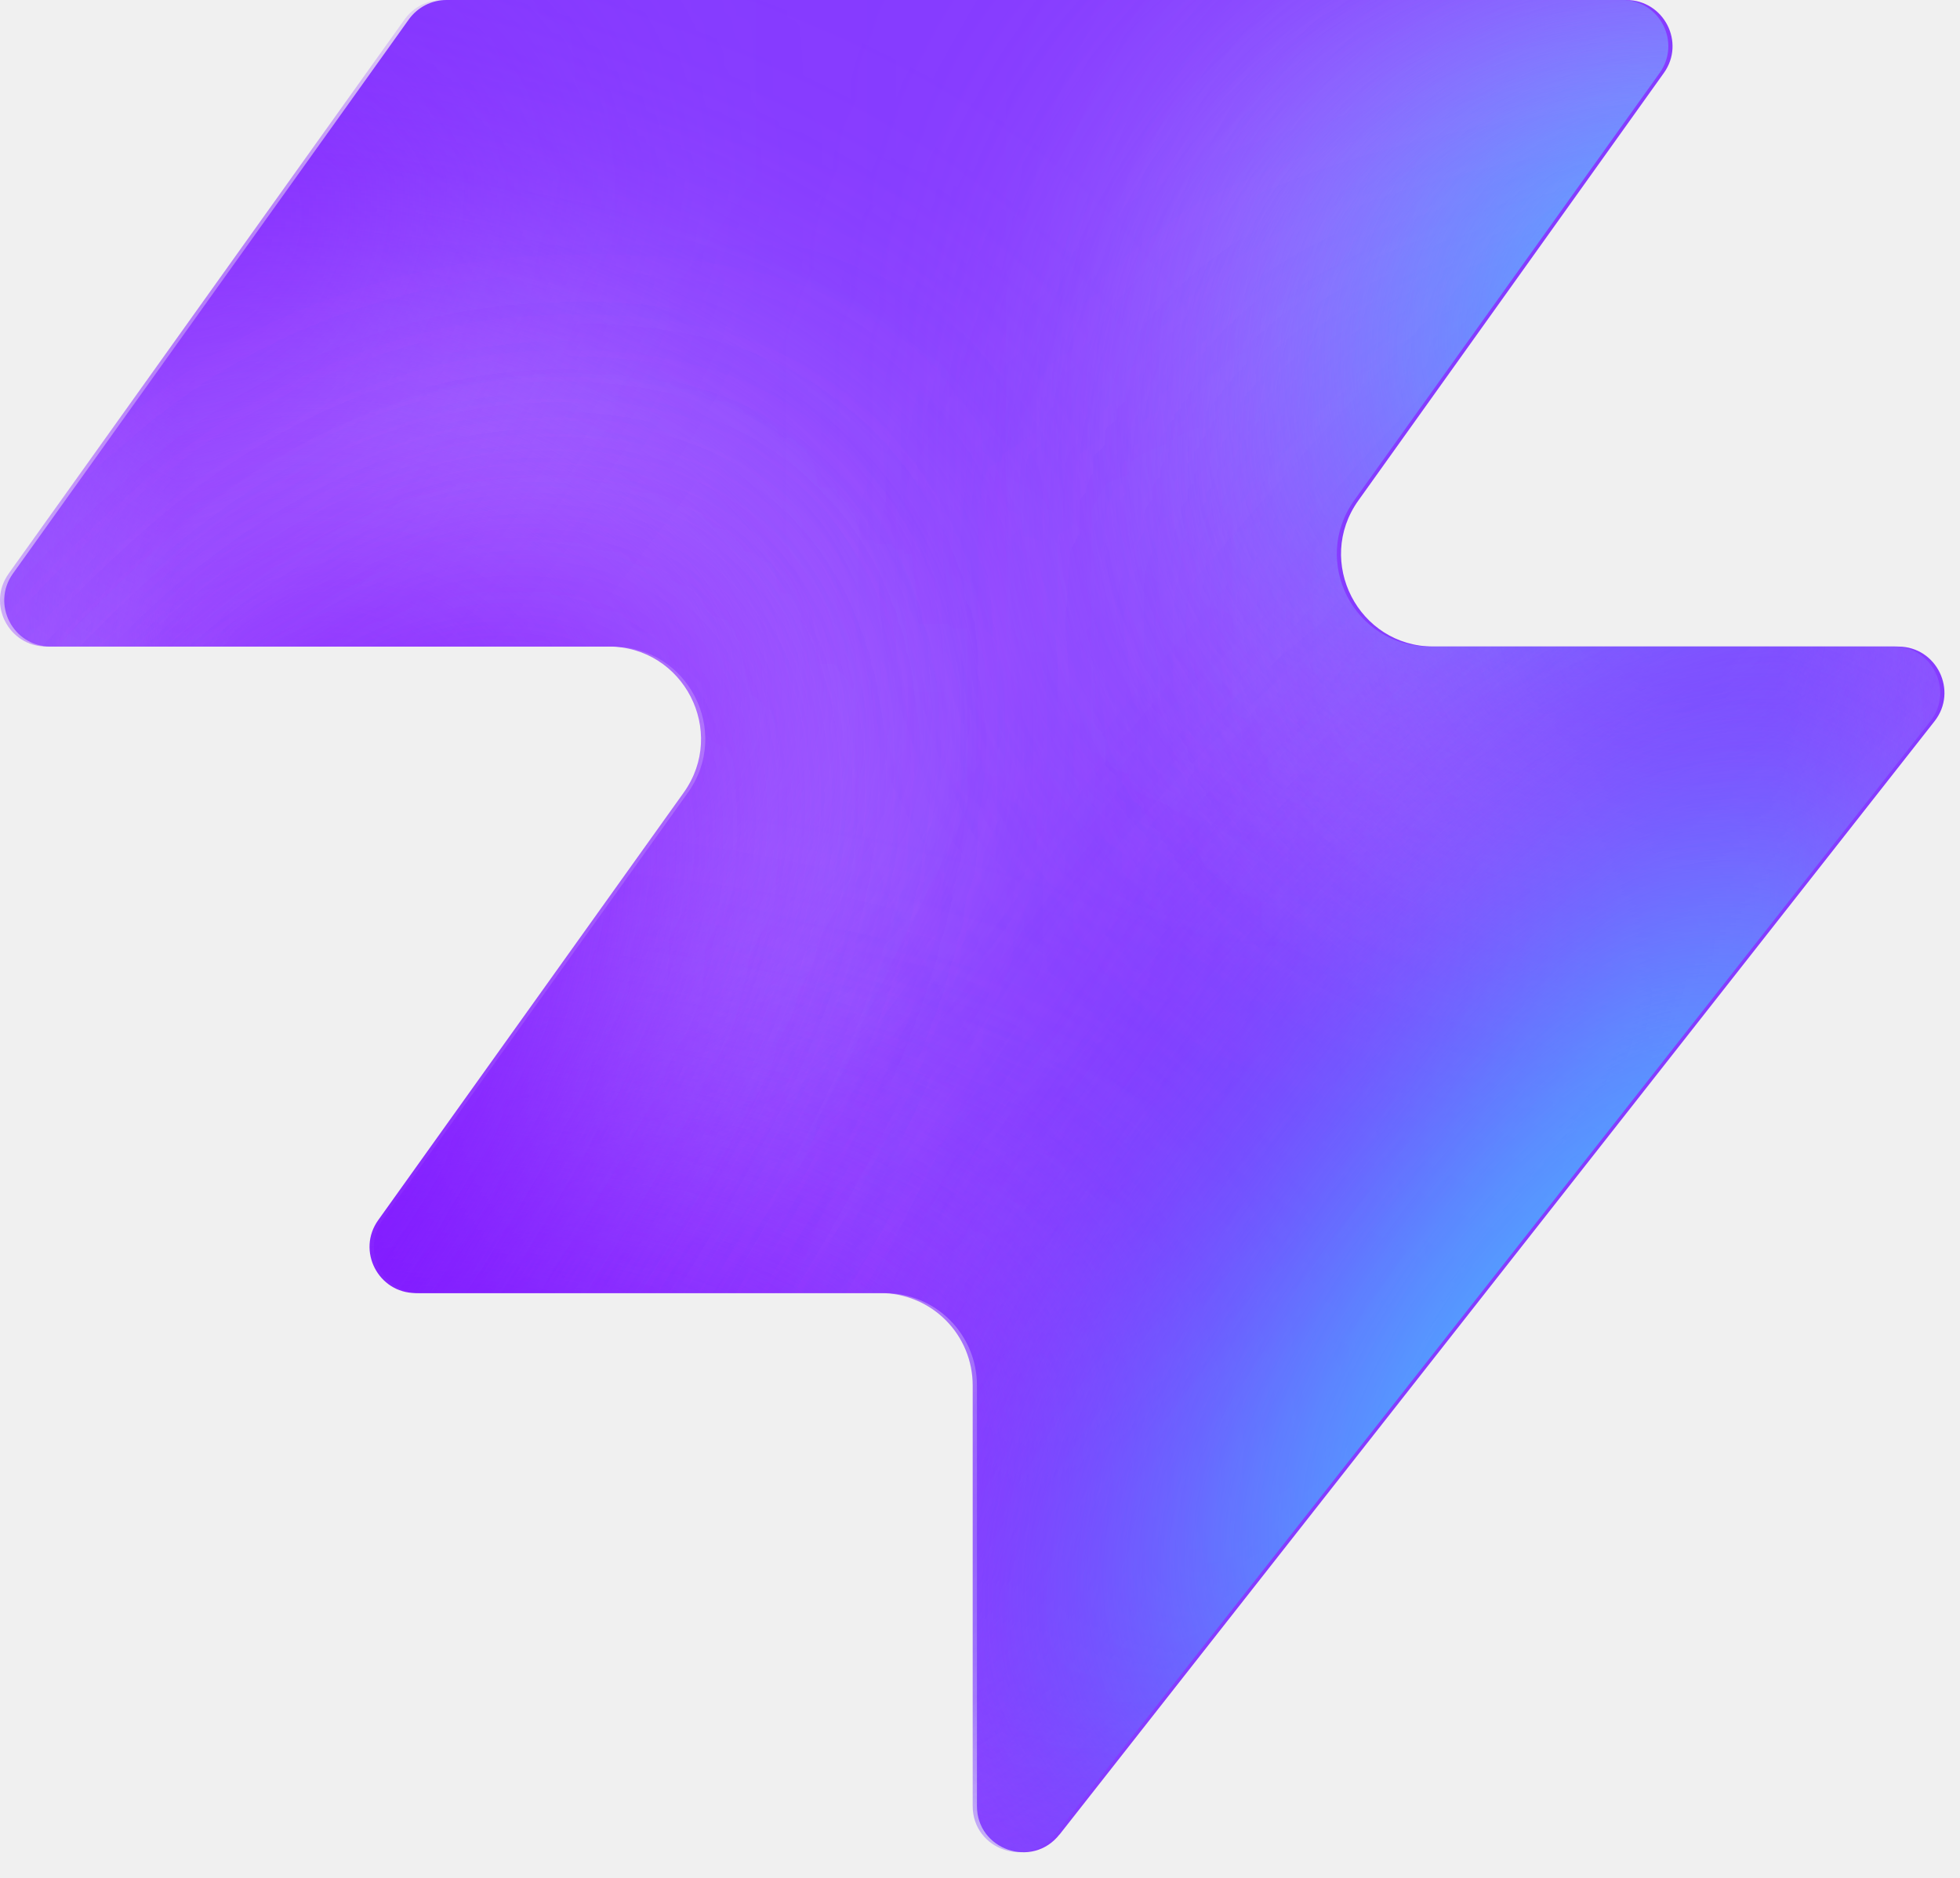
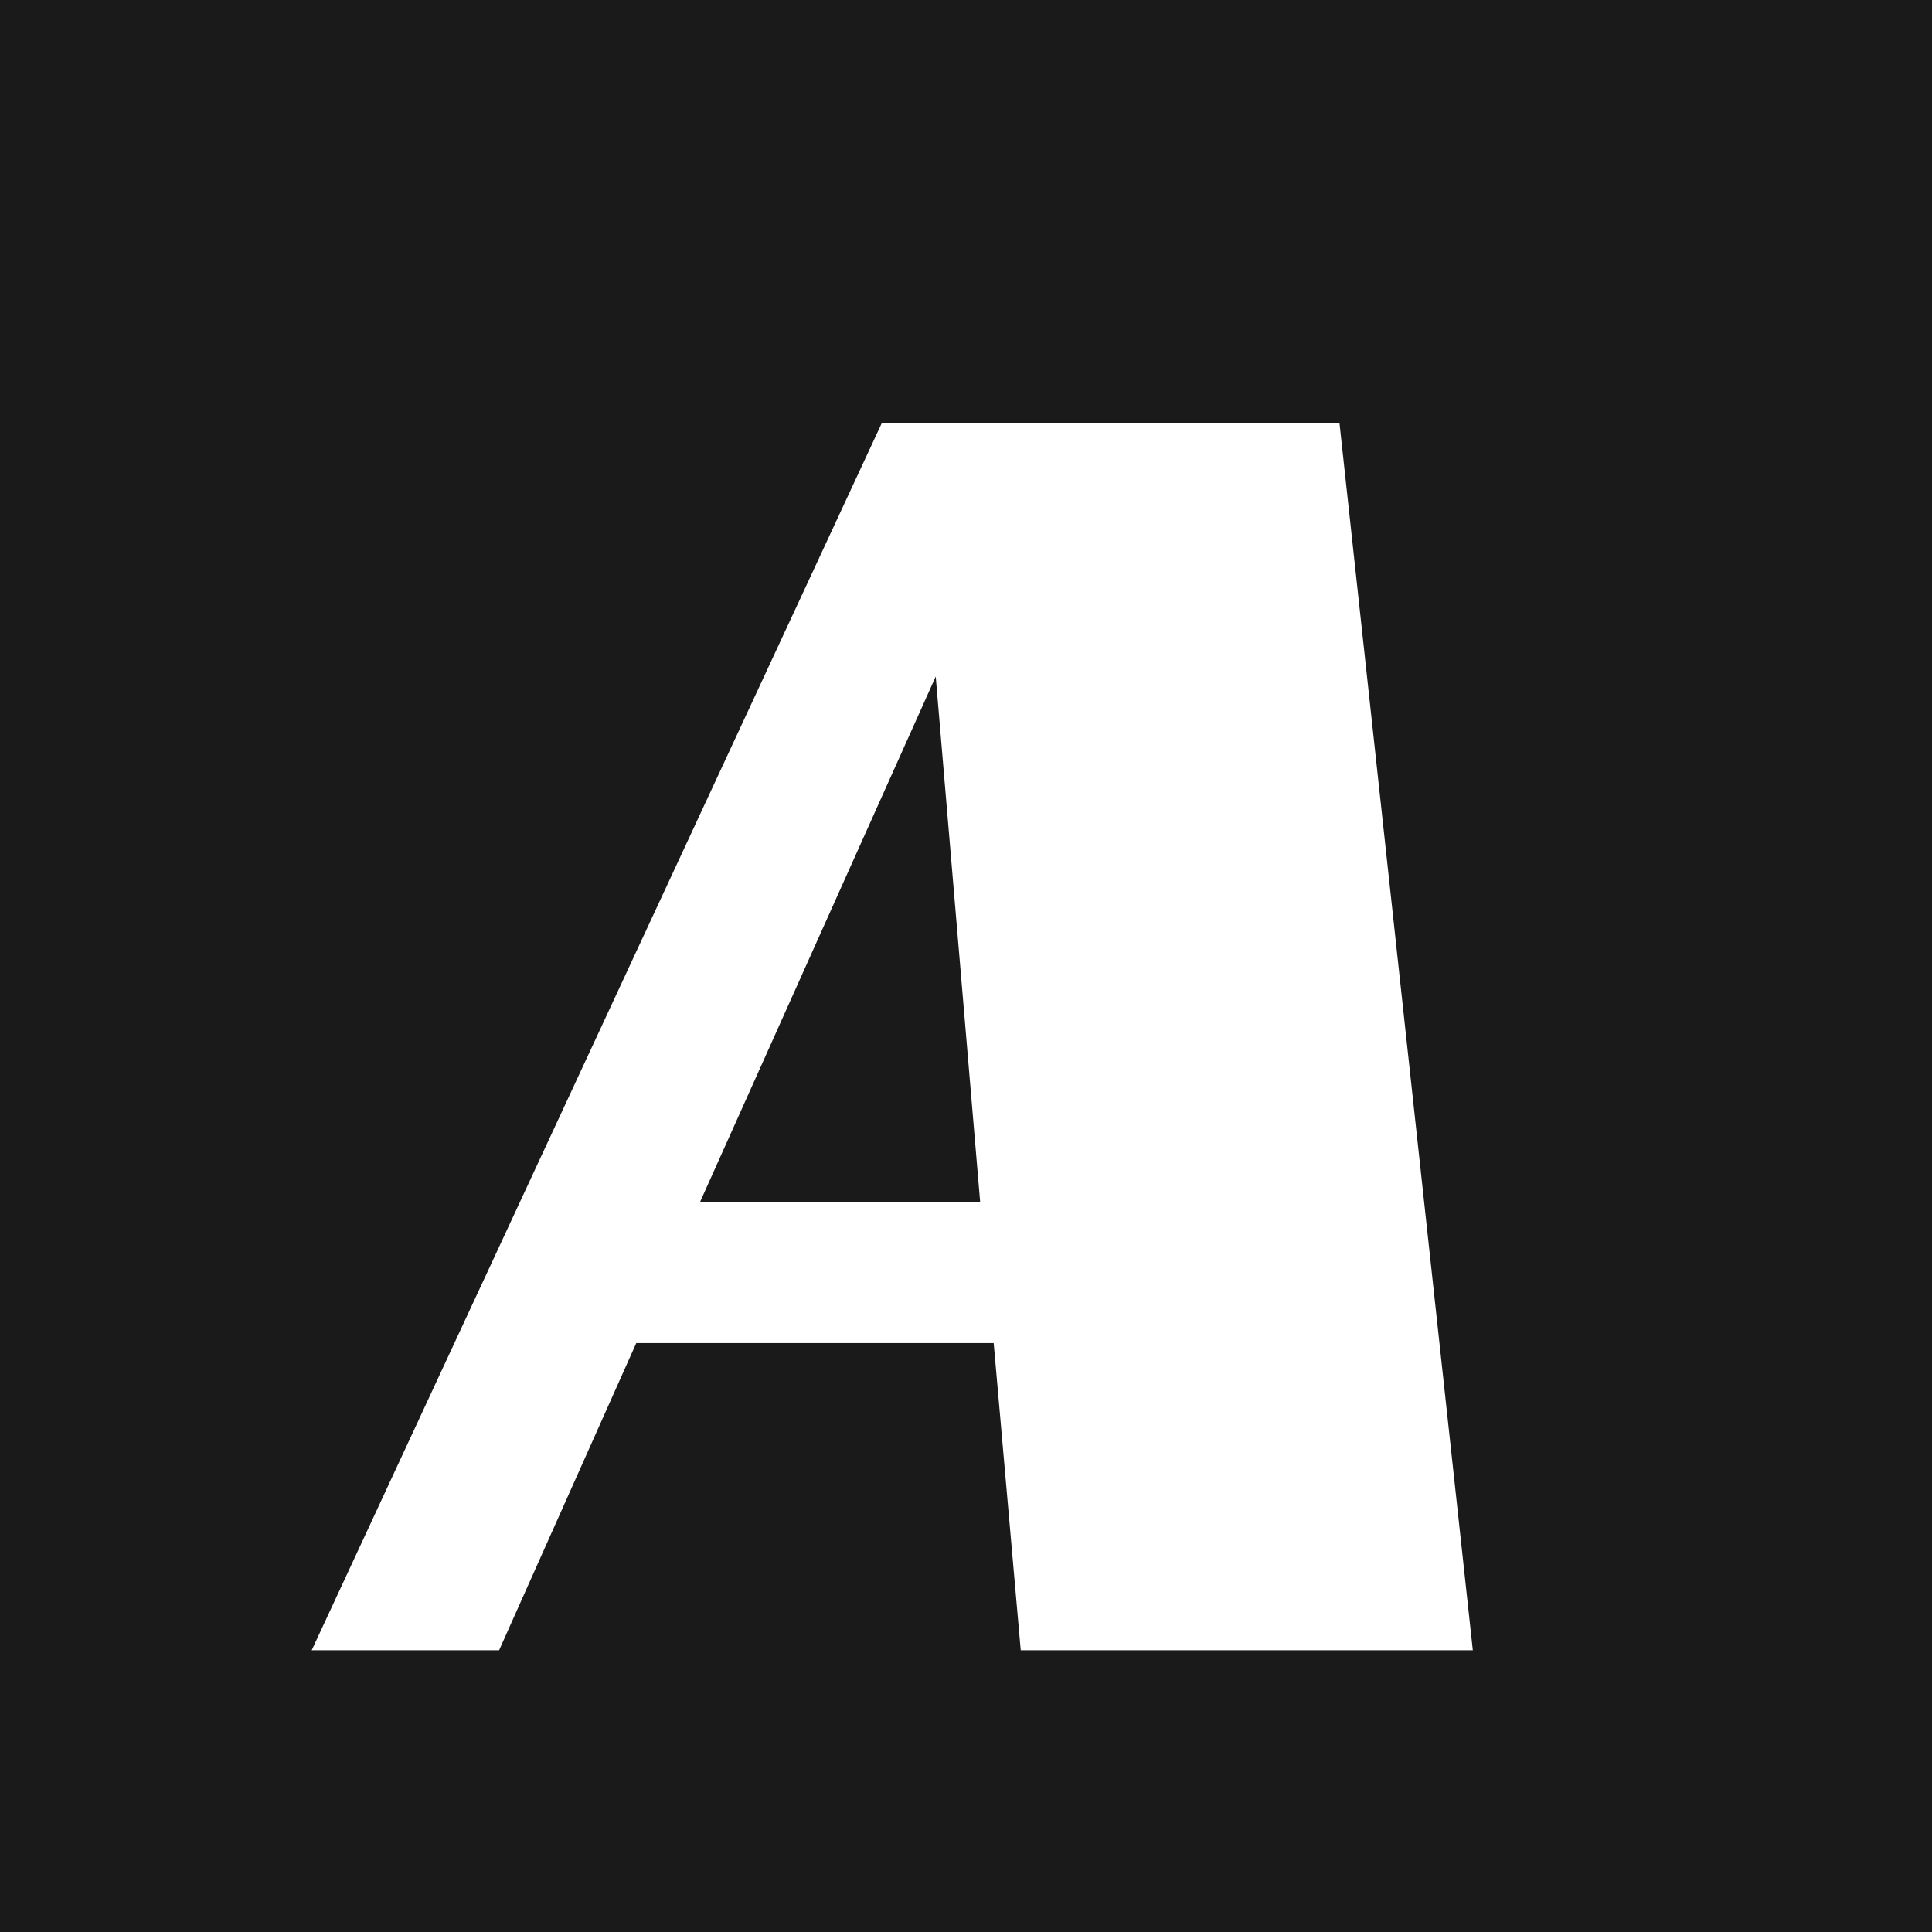
- <svg xmlns="http://www.w3.org/2000/svg" width="48" height="46" fill="none" viewBox="0 0 48 46">
-   <path fill="#863bff" d="M25.946 44.938c-.664.845-2.021.375-2.021-.698V33.937a2.26 2.26 0 0 0-2.262-2.262H10.287c-.92 0-1.456-1.04-.92-1.788l7.48-10.471c1.07-1.497 0-3.578-1.842-3.578H1.237c-.92 0-1.456-1.04-.92-1.788L10.013.474c.214-.297.556-.474.92-.474h28.894c.92 0 1.456 1.04.92 1.788l-7.48 10.471c-1.07 1.498 0 3.579 1.842 3.579h11.377c.943 0 1.473 1.088.89 1.83L25.947 44.94z" style="fill:#863bff;fill:color(display-p3 .525 .23 1);fill-opacity:1" />
-   <mask id="a" width="48" height="46" x="0" y="0" maskUnits="userSpaceOnUse" style="mask-type:alpha">
-     <path fill="#000" d="M25.842 44.938c-.664.844-2.021.375-2.021-.698V33.937a2.26 2.26 0 0 0-2.262-2.262H10.183c-.92 0-1.456-1.04-.92-1.788l7.48-10.471c1.07-1.498 0-3.579-1.842-3.579H1.133c-.92 0-1.456-1.04-.92-1.787L9.91.473c.214-.297.556-.474.92-.474h28.894c.92 0 1.456 1.04.92 1.788l-7.48 10.471c-1.07 1.498 0 3.578 1.842 3.578h11.377c.943 0 1.473 1.088.89 1.832L25.843 44.94z" style="fill:#000;fill-opacity:1" />
-   </mask>
-   <g mask="url(#a)">
-     <g filter="url(#b)">
-       <ellipse cx="5.508" cy="14.704" fill="#ede6ff" rx="5.508" ry="14.704" style="fill:#ede6ff;fill:color(display-p3 .927 .903 1);fill-opacity:1" transform="matrix(.00324 1 1 -.00324 -4.47 31.516)" />
-     </g>
-     <g filter="url(#c)">
-       <ellipse cx="10.399" cy="29.851" fill="#ede6ff" rx="10.399" ry="29.851" style="fill:#ede6ff;fill:color(display-p3 .927 .903 1);fill-opacity:1" transform="matrix(.00324 1 1 -.00324 -39.328 7.883)" />
-     </g>
-     <g filter="url(#d)">
-       <ellipse cx="5.508" cy="30.487" fill="#7e14ff" rx="5.508" ry="30.487" style="fill:#7e14ff;fill:color(display-p3 .492 .077 1);fill-opacity:1" transform="rotate(89.814 -25.913 -14.639)scale(1 -1)" />
-     </g>
-     <g filter="url(#e)">
-       <ellipse cx="5.508" cy="30.599" fill="#7e14ff" rx="5.508" ry="30.599" style="fill:#7e14ff;fill:color(display-p3 .492 .077 1);fill-opacity:1" transform="rotate(89.814 -32.644 -3.334)scale(1 -1)" />
-     </g>
-     <g filter="url(#f)">
-       <ellipse cx="5.508" cy="30.599" fill="#7e14ff" rx="5.508" ry="30.599" style="fill:#7e14ff;fill:color(display-p3 .492 .077 1);fill-opacity:1" transform="matrix(.00324 1 1 -.00324 -34.34 30.47)" />
-     </g>
-     <g filter="url(#g)">
-       <ellipse cx="14.072" cy="22.078" fill="#ede6ff" rx="14.072" ry="22.078" style="fill:#ede6ff;fill:color(display-p3 .927 .903 1);fill-opacity:1" transform="rotate(93.35 24.506 48.493)scale(-1 1)" />
-     </g>
-     <g filter="url(#h)">
-       <ellipse cx="3.47" cy="21.501" fill="#7e14ff" rx="3.47" ry="21.501" style="fill:#7e14ff;fill:color(display-p3 .492 .077 1);fill-opacity:1" transform="rotate(89.009 28.708 47.59)scale(-1 1)" />
-     </g>
-     <g filter="url(#i)">
-       <ellipse cx="3.47" cy="21.501" fill="#7e14ff" rx="3.47" ry="21.501" style="fill:#7e14ff;fill:color(display-p3 .492 .077 1);fill-opacity:1" transform="rotate(89.009 28.708 47.59)scale(-1 1)" />
-     </g>
-     <g filter="url(#j)">
-       <ellipse cx=".387" cy="8.972" fill="#7e14ff" rx="4.407" ry="29.108" style="fill:#7e14ff;fill:color(display-p3 .492 .077 1);fill-opacity:1" transform="rotate(39.51 .387 8.972)" />
-     </g>
-     <g filter="url(#k)">
-       <ellipse cx="47.523" cy="-6.092" fill="#7e14ff" rx="4.407" ry="29.108" style="fill:#7e14ff;fill:color(display-p3 .492 .077 1);fill-opacity:1" transform="rotate(37.892 47.523 -6.092)" />
-     </g>
-     <g filter="url(#l)">
-       <ellipse cx="41.412" cy="6.333" fill="#47bfff" rx="5.971" ry="9.665" style="fill:#47bfff;fill:color(display-p3 .28 .748 1);fill-opacity:1" transform="rotate(37.892 41.412 6.333)" />
-     </g>
-     <g filter="url(#m)">
-       <ellipse cx="-1.879" cy="38.332" fill="#7e14ff" rx="4.407" ry="29.108" style="fill:#7e14ff;fill:color(display-p3 .492 .077 1);fill-opacity:1" transform="rotate(37.892 -1.88 38.332)" />
-     </g>
-     <g filter="url(#n)">
-       <ellipse cx="-1.879" cy="38.332" fill="#7e14ff" rx="4.407" ry="29.108" style="fill:#7e14ff;fill:color(display-p3 .492 .077 1);fill-opacity:1" transform="rotate(37.892 -1.88 38.332)" />
-     </g>
-     <g filter="url(#o)">
-       <ellipse cx="35.651" cy="29.907" fill="#7e14ff" rx="4.407" ry="29.108" style="fill:#7e14ff;fill:color(display-p3 .492 .077 1);fill-opacity:1" transform="rotate(37.892 35.651 29.907)" />
-     </g>
-     <g filter="url(#p)">
-       <ellipse cx="38.418" cy="32.4" fill="#47bfff" rx="5.971" ry="15.297" style="fill:#47bfff;fill:color(display-p3 .28 .748 1);fill-opacity:1" transform="rotate(37.892 38.418 32.4)" />
-     </g>
-   </g>
-   <defs>
-     <filter id="b" width="60.045" height="41.654" x="-19.77" y="16.149" color-interpolation-filters="sRGB" filterUnits="userSpaceOnUse">
-       <feFlood flood-opacity="0" result="BackgroundImageFix" />
-       <feBlend in="SourceGraphic" in2="BackgroundImageFix" result="shape" />
-       <feGaussianBlur result="effect1_foregroundBlur_2002_17158" stdDeviation="7.659" />
-     </filter>
-     <filter id="c" width="90.34" height="51.437" x="-54.613" y="-7.533" color-interpolation-filters="sRGB" filterUnits="userSpaceOnUse">
-       <feFlood flood-opacity="0" result="BackgroundImageFix" />
-       <feBlend in="SourceGraphic" in2="BackgroundImageFix" result="shape" />
-       <feGaussianBlur result="effect1_foregroundBlur_2002_17158" stdDeviation="7.659" />
-     </filter>
-     <filter id="d" width="79.355" height="29.4" x="-49.64" y="2.03" color-interpolation-filters="sRGB" filterUnits="userSpaceOnUse">
-       <feFlood flood-opacity="0" result="BackgroundImageFix" />
-       <feBlend in="SourceGraphic" in2="BackgroundImageFix" result="shape" />
-       <feGaussianBlur result="effect1_foregroundBlur_2002_17158" stdDeviation="4.596" />
-     </filter>
-     <filter id="e" width="79.579" height="29.4" x="-45.045" y="20.029" color-interpolation-filters="sRGB" filterUnits="userSpaceOnUse">
-       <feFlood flood-opacity="0" result="BackgroundImageFix" />
-       <feBlend in="SourceGraphic" in2="BackgroundImageFix" result="shape" />
-       <feGaussianBlur result="effect1_foregroundBlur_2002_17158" stdDeviation="4.596" />
-     </filter>
-     <filter id="f" width="79.579" height="29.4" x="-43.513" y="21.178" color-interpolation-filters="sRGB" filterUnits="userSpaceOnUse">
-       <feFlood flood-opacity="0" result="BackgroundImageFix" />
-       <feBlend in="SourceGraphic" in2="BackgroundImageFix" result="shape" />
-       <feGaussianBlur result="effect1_foregroundBlur_2002_17158" stdDeviation="4.596" />
-     </filter>
-     <filter id="g" width="74.749" height="58.852" x="15.756" y="-17.901" color-interpolation-filters="sRGB" filterUnits="userSpaceOnUse">
-       <feFlood flood-opacity="0" result="BackgroundImageFix" />
-       <feBlend in="SourceGraphic" in2="BackgroundImageFix" result="shape" />
-       <feGaussianBlur result="effect1_foregroundBlur_2002_17158" stdDeviation="7.659" />
-     </filter>
-     <filter id="h" width="61.377" height="25.362" x="23.548" y="2.284" color-interpolation-filters="sRGB" filterUnits="userSpaceOnUse">
-       <feFlood flood-opacity="0" result="BackgroundImageFix" />
-       <feBlend in="SourceGraphic" in2="BackgroundImageFix" result="shape" />
-       <feGaussianBlur result="effect1_foregroundBlur_2002_17158" stdDeviation="4.596" />
-     </filter>
-     <filter id="i" width="61.377" height="25.362" x="23.548" y="2.284" color-interpolation-filters="sRGB" filterUnits="userSpaceOnUse">
-       <feFlood flood-opacity="0" result="BackgroundImageFix" />
-       <feBlend in="SourceGraphic" in2="BackgroundImageFix" result="shape" />
-       <feGaussianBlur result="effect1_foregroundBlur_2002_17158" stdDeviation="4.596" />
-     </filter>
-     <filter id="j" width="56.045" height="63.649" x="-27.636" y="-22.853" color-interpolation-filters="sRGB" filterUnits="userSpaceOnUse">
-       <feFlood flood-opacity="0" result="BackgroundImageFix" />
-       <feBlend in="SourceGraphic" in2="BackgroundImageFix" result="shape" />
-       <feGaussianBlur result="effect1_foregroundBlur_2002_17158" stdDeviation="4.596" />
-     </filter>
-     <filter id="k" width="54.814" height="64.646" x="20.116" y="-38.415" color-interpolation-filters="sRGB" filterUnits="userSpaceOnUse">
-       <feFlood flood-opacity="0" result="BackgroundImageFix" />
-       <feBlend in="SourceGraphic" in2="BackgroundImageFix" result="shape" />
-       <feGaussianBlur result="effect1_foregroundBlur_2002_17158" stdDeviation="4.596" />
-     </filter>
-     <filter id="l" width="33.541" height="35.313" x="24.641" y="-11.323" color-interpolation-filters="sRGB" filterUnits="userSpaceOnUse">
-       <feFlood flood-opacity="0" result="BackgroundImageFix" />
-       <feBlend in="SourceGraphic" in2="BackgroundImageFix" result="shape" />
-       <feGaussianBlur result="effect1_foregroundBlur_2002_17158" stdDeviation="4.596" />
-     </filter>
-     <filter id="m" width="54.814" height="64.646" x="-29.286" y="6.009" color-interpolation-filters="sRGB" filterUnits="userSpaceOnUse">
-       <feFlood flood-opacity="0" result="BackgroundImageFix" />
-       <feBlend in="SourceGraphic" in2="BackgroundImageFix" result="shape" />
-       <feGaussianBlur result="effect1_foregroundBlur_2002_17158" stdDeviation="4.596" />
-     </filter>
-     <filter id="n" width="54.814" height="64.646" x="-29.286" y="6.009" color-interpolation-filters="sRGB" filterUnits="userSpaceOnUse">
-       <feFlood flood-opacity="0" result="BackgroundImageFix" />
-       <feBlend in="SourceGraphic" in2="BackgroundImageFix" result="shape" />
-       <feGaussianBlur result="effect1_foregroundBlur_2002_17158" stdDeviation="4.596" />
-     </filter>
-     <filter id="o" width="54.814" height="64.646" x="8.244" y="-2.416" color-interpolation-filters="sRGB" filterUnits="userSpaceOnUse">
-       <feFlood flood-opacity="0" result="BackgroundImageFix" />
-       <feBlend in="SourceGraphic" in2="BackgroundImageFix" result="shape" />
-       <feGaussianBlur result="effect1_foregroundBlur_2002_17158" stdDeviation="4.596" />
-     </filter>
-     <filter id="p" width="39.409" height="43.623" x="18.713" y="10.588" color-interpolation-filters="sRGB" filterUnits="userSpaceOnUse">
-       <feFlood flood-opacity="0" result="BackgroundImageFix" />
-       <feBlend in="SourceGraphic" in2="BackgroundImageFix" result="shape" />
-       <feGaussianBlur result="effect1_foregroundBlur_2002_17158" stdDeviation="4.596" />
-     </filter>
-   </defs>
+ <svg xmlns="http://www.w3.org/2000/svg" width="48" height="48" viewBox="0 0 48 48" fill="none">
+   <rect width="48" height="48" fill="#1A1A1A" />
+   <path d="M36.592 41H25.36L24.688 33.368H15.808L12.4 41H7.744L21.904 10.52H33.28L36.592 41ZM17.392 29.864H24.352L23.248 16.808L17.392 29.864Z" fill="white" />
</svg>
